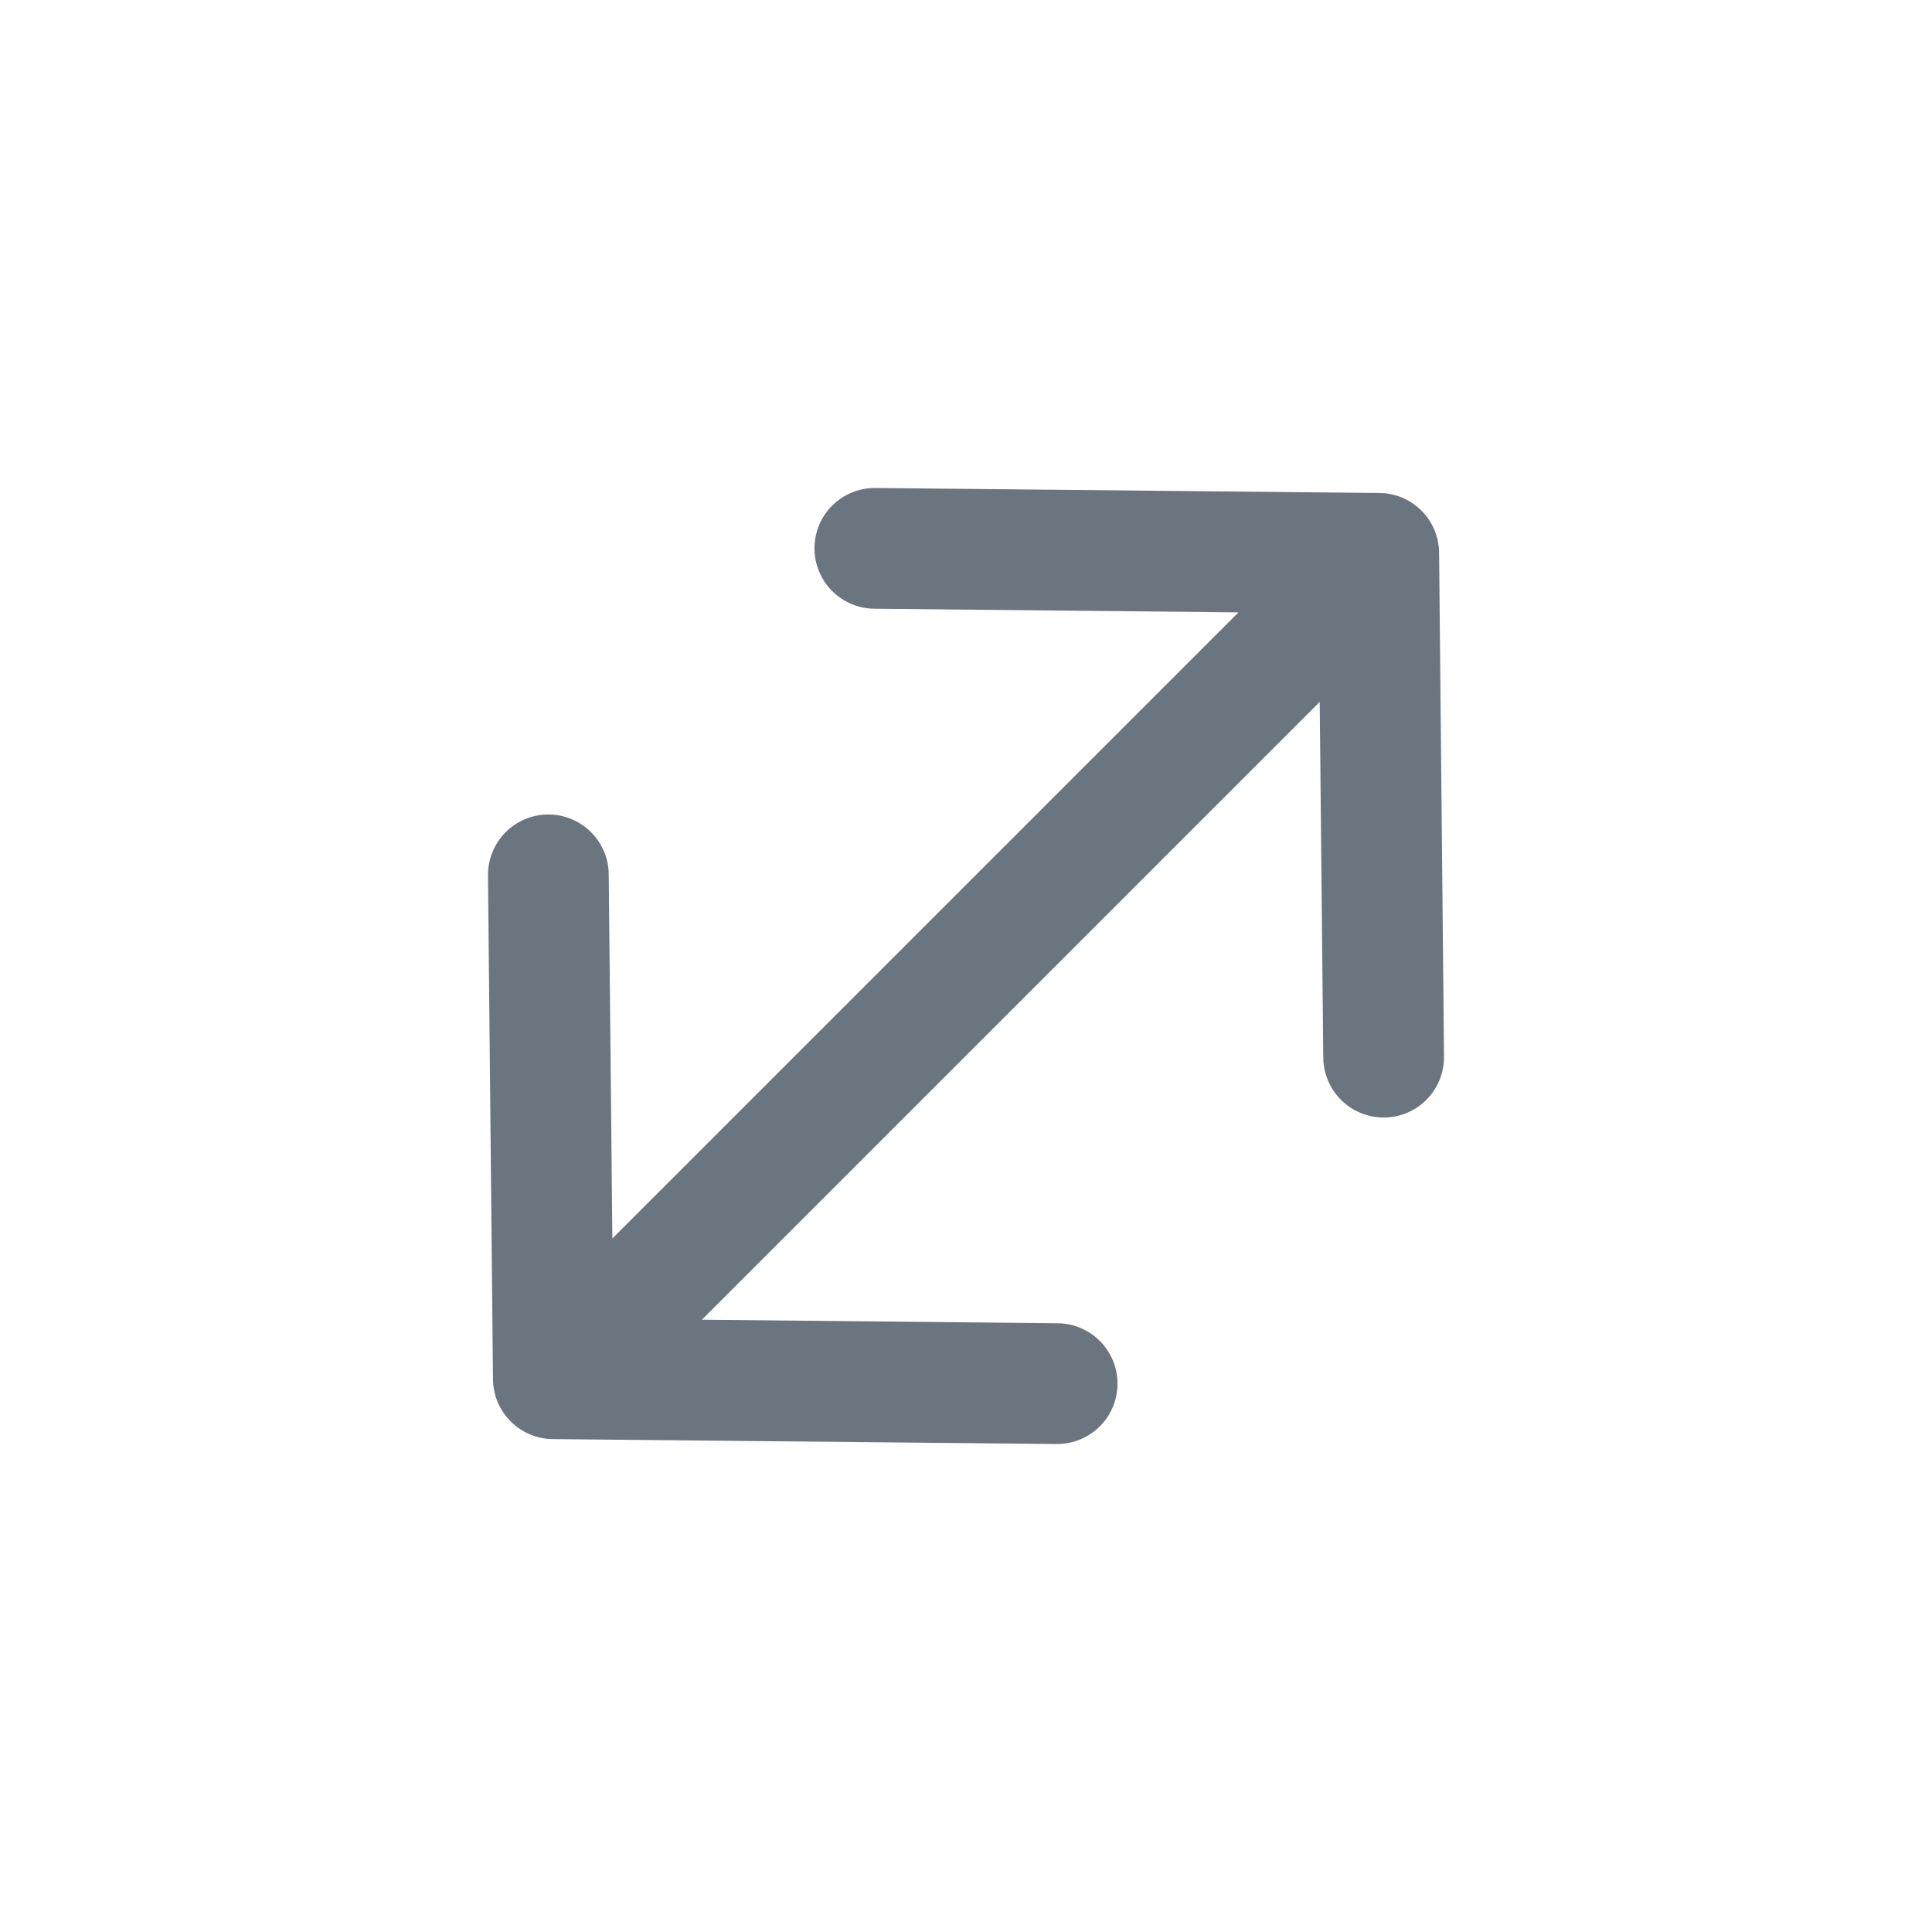
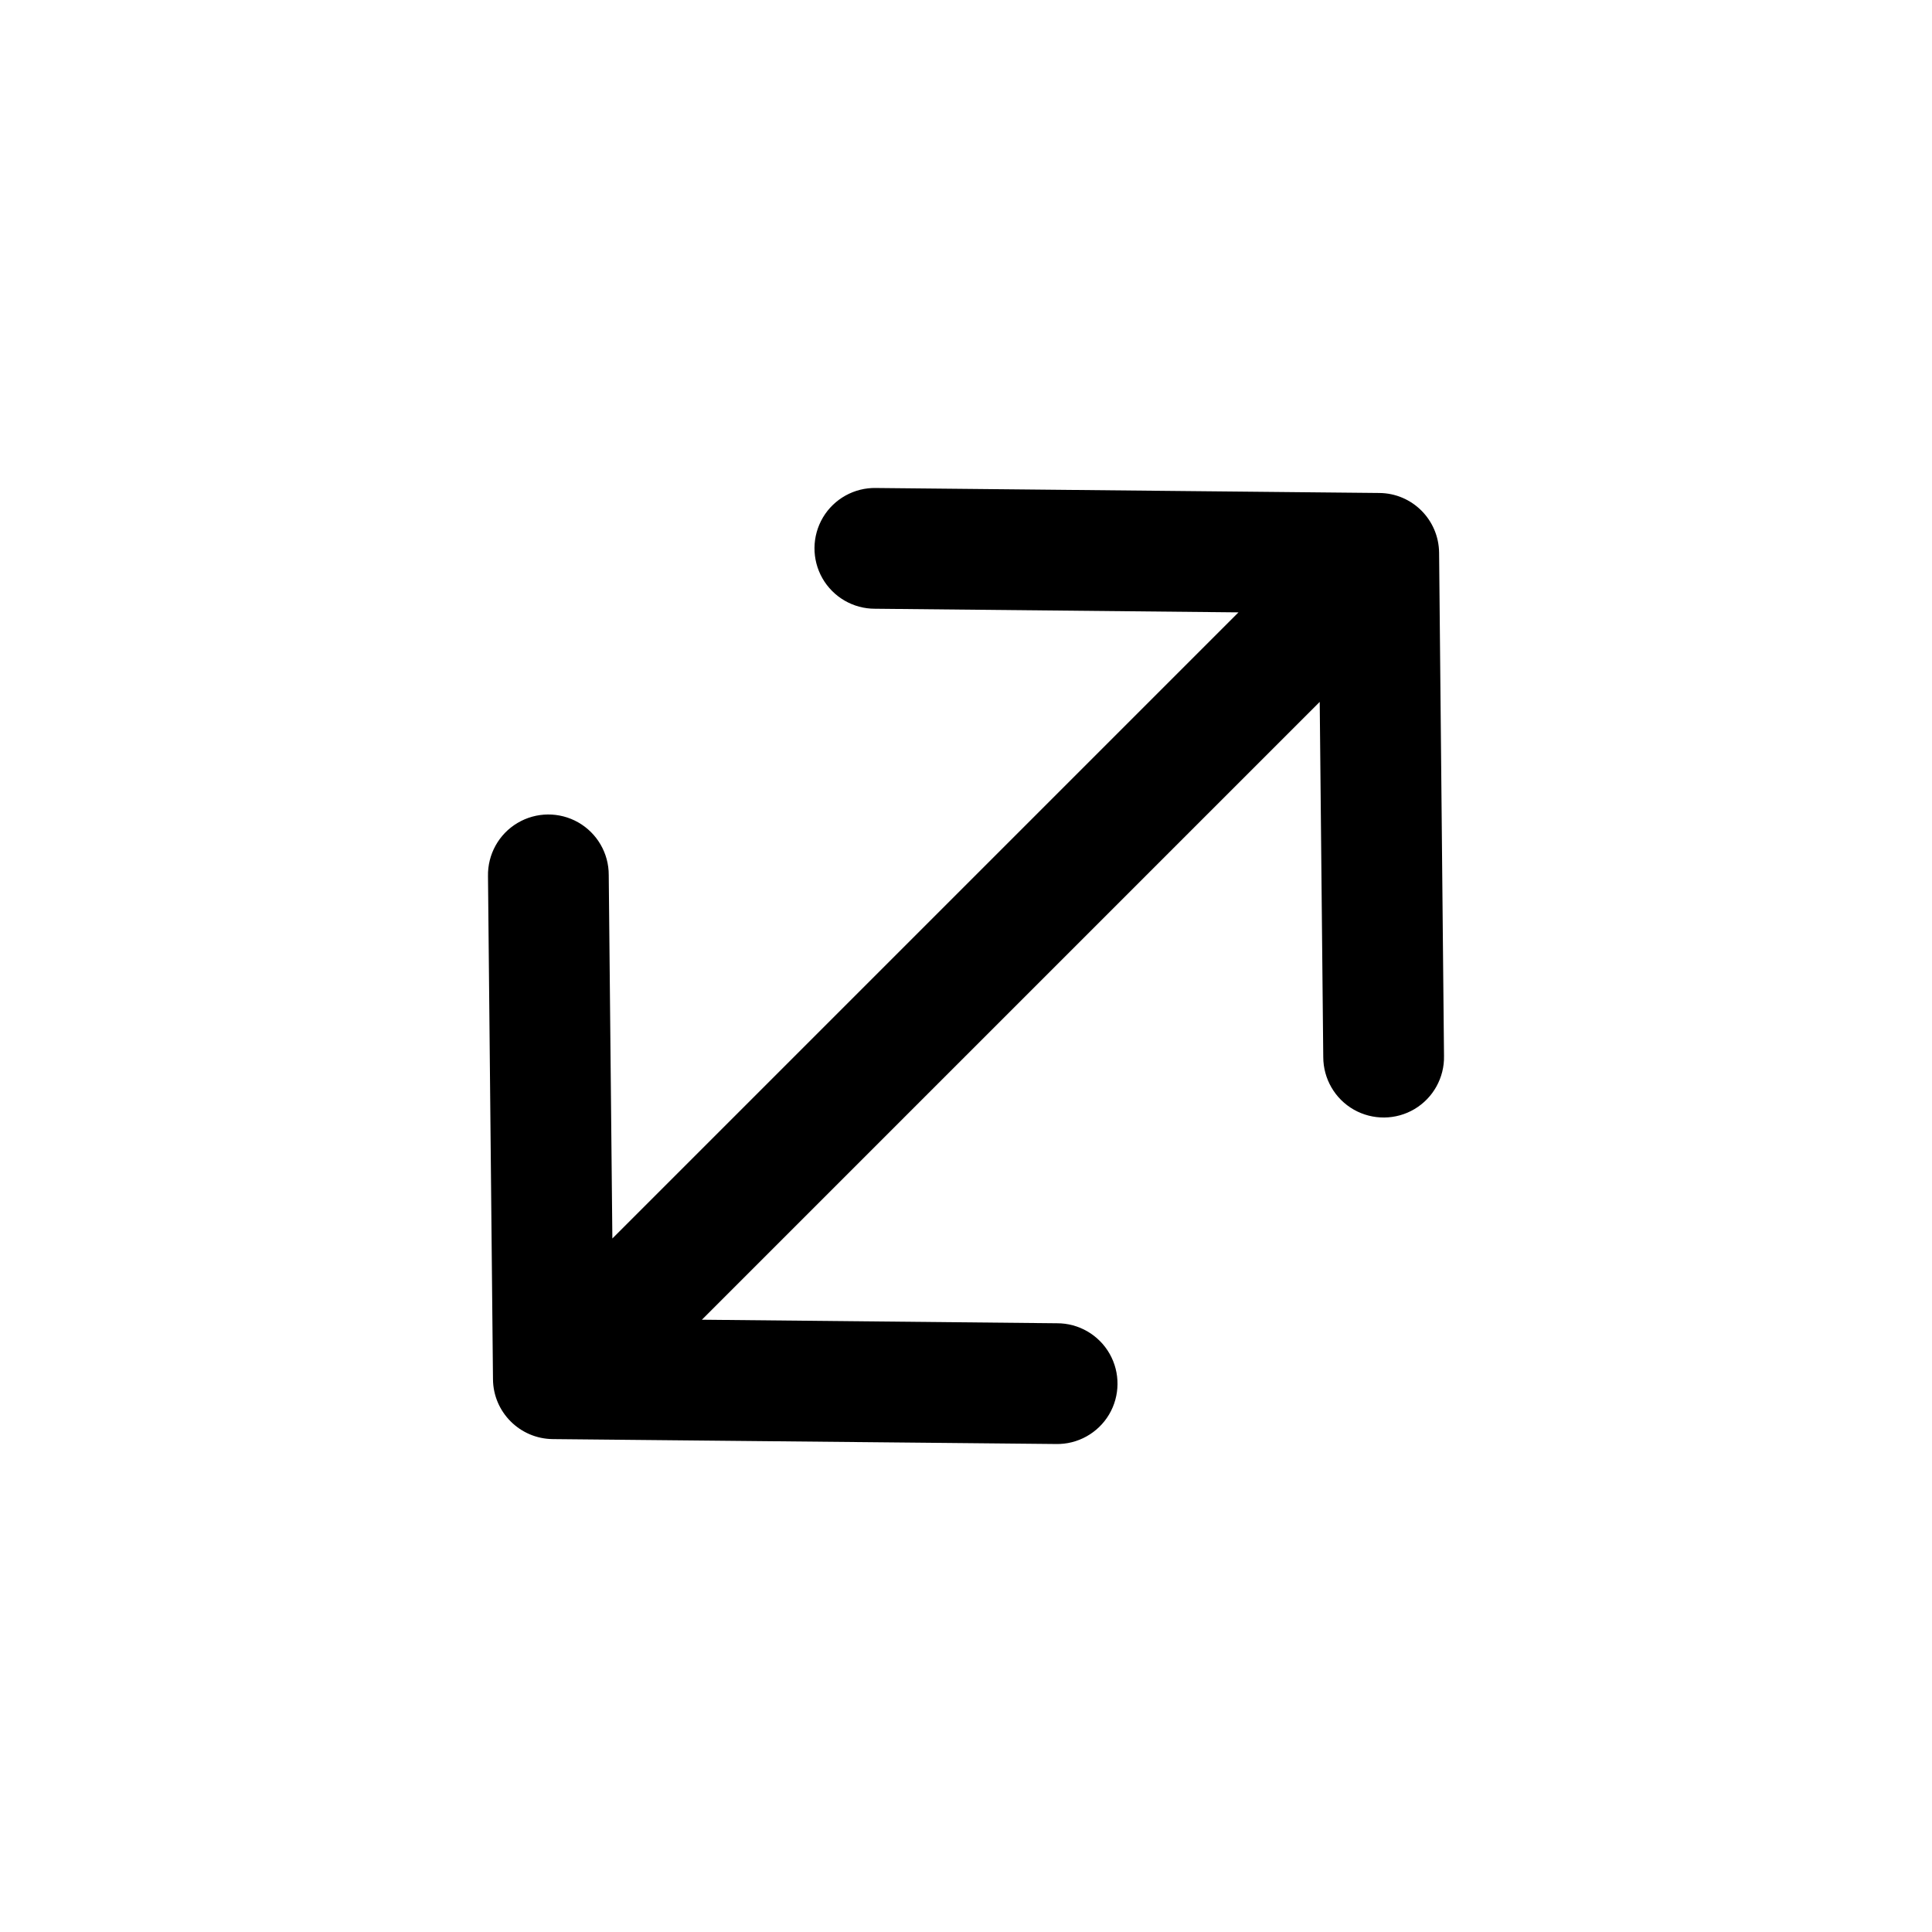
- <svg xmlns="http://www.w3.org/2000/svg" width="24" height="24" viewBox="0 0 24 24" fill="none">
-   <path d="M13.13 16.438L8.719 16.394L16.394 8.719L16.438 13.13C16.438 13.4 16.582 13.65 16.817 13.784C17.051 13.917 17.34 13.915 17.572 13.777C17.804 13.639 17.944 13.386 17.938 13.117L17.877 6.867C17.873 6.457 17.543 6.127 17.134 6.124L10.883 6.062C10.614 6.056 10.361 6.196 10.223 6.428C10.085 6.661 10.083 6.949 10.216 7.183C10.35 7.418 10.6 7.563 10.87 7.562L15.385 7.607L7.607 15.385L7.562 10.87C7.563 10.6 7.418 10.35 7.183 10.216C6.949 10.083 6.661 10.085 6.429 10.223C6.196 10.361 6.057 10.614 6.062 10.883L6.124 17.133C6.127 17.542 6.458 17.873 6.867 17.877L13.117 17.938C13.387 17.944 13.639 17.803 13.777 17.572C13.915 17.339 13.917 17.051 13.784 16.817C13.65 16.582 13.4 16.437 13.13 16.438Z" fill="#6A7580" />
+ <svg xmlns="http://www.w3.org/2000/svg" width="24" height="24" viewBox="0 0 24 24">
+   <path d="M13.13 16.438L8.719 16.394L16.394 8.719L16.438 13.13C16.438 13.4 16.582 13.65 16.817 13.784C17.051 13.917 17.34 13.915 17.572 13.777C17.804 13.639 17.944 13.386 17.938 13.117L17.877 6.867C17.873 6.457 17.543 6.127 17.134 6.124L10.883 6.062C10.614 6.056 10.361 6.196 10.223 6.428C10.085 6.661 10.083 6.949 10.216 7.183C10.35 7.418 10.6 7.563 10.87 7.562L15.385 7.607L7.607 15.385L7.562 10.87C7.563 10.6 7.418 10.35 7.183 10.216C6.949 10.083 6.661 10.085 6.429 10.223C6.196 10.361 6.057 10.614 6.062 10.883L6.124 17.133C6.127 17.542 6.458 17.873 6.867 17.877L13.117 17.938C13.387 17.944 13.639 17.803 13.777 17.572C13.915 17.339 13.917 17.051 13.784 16.817C13.65 16.582 13.4 16.437 13.13 16.438Z" />
</svg>
